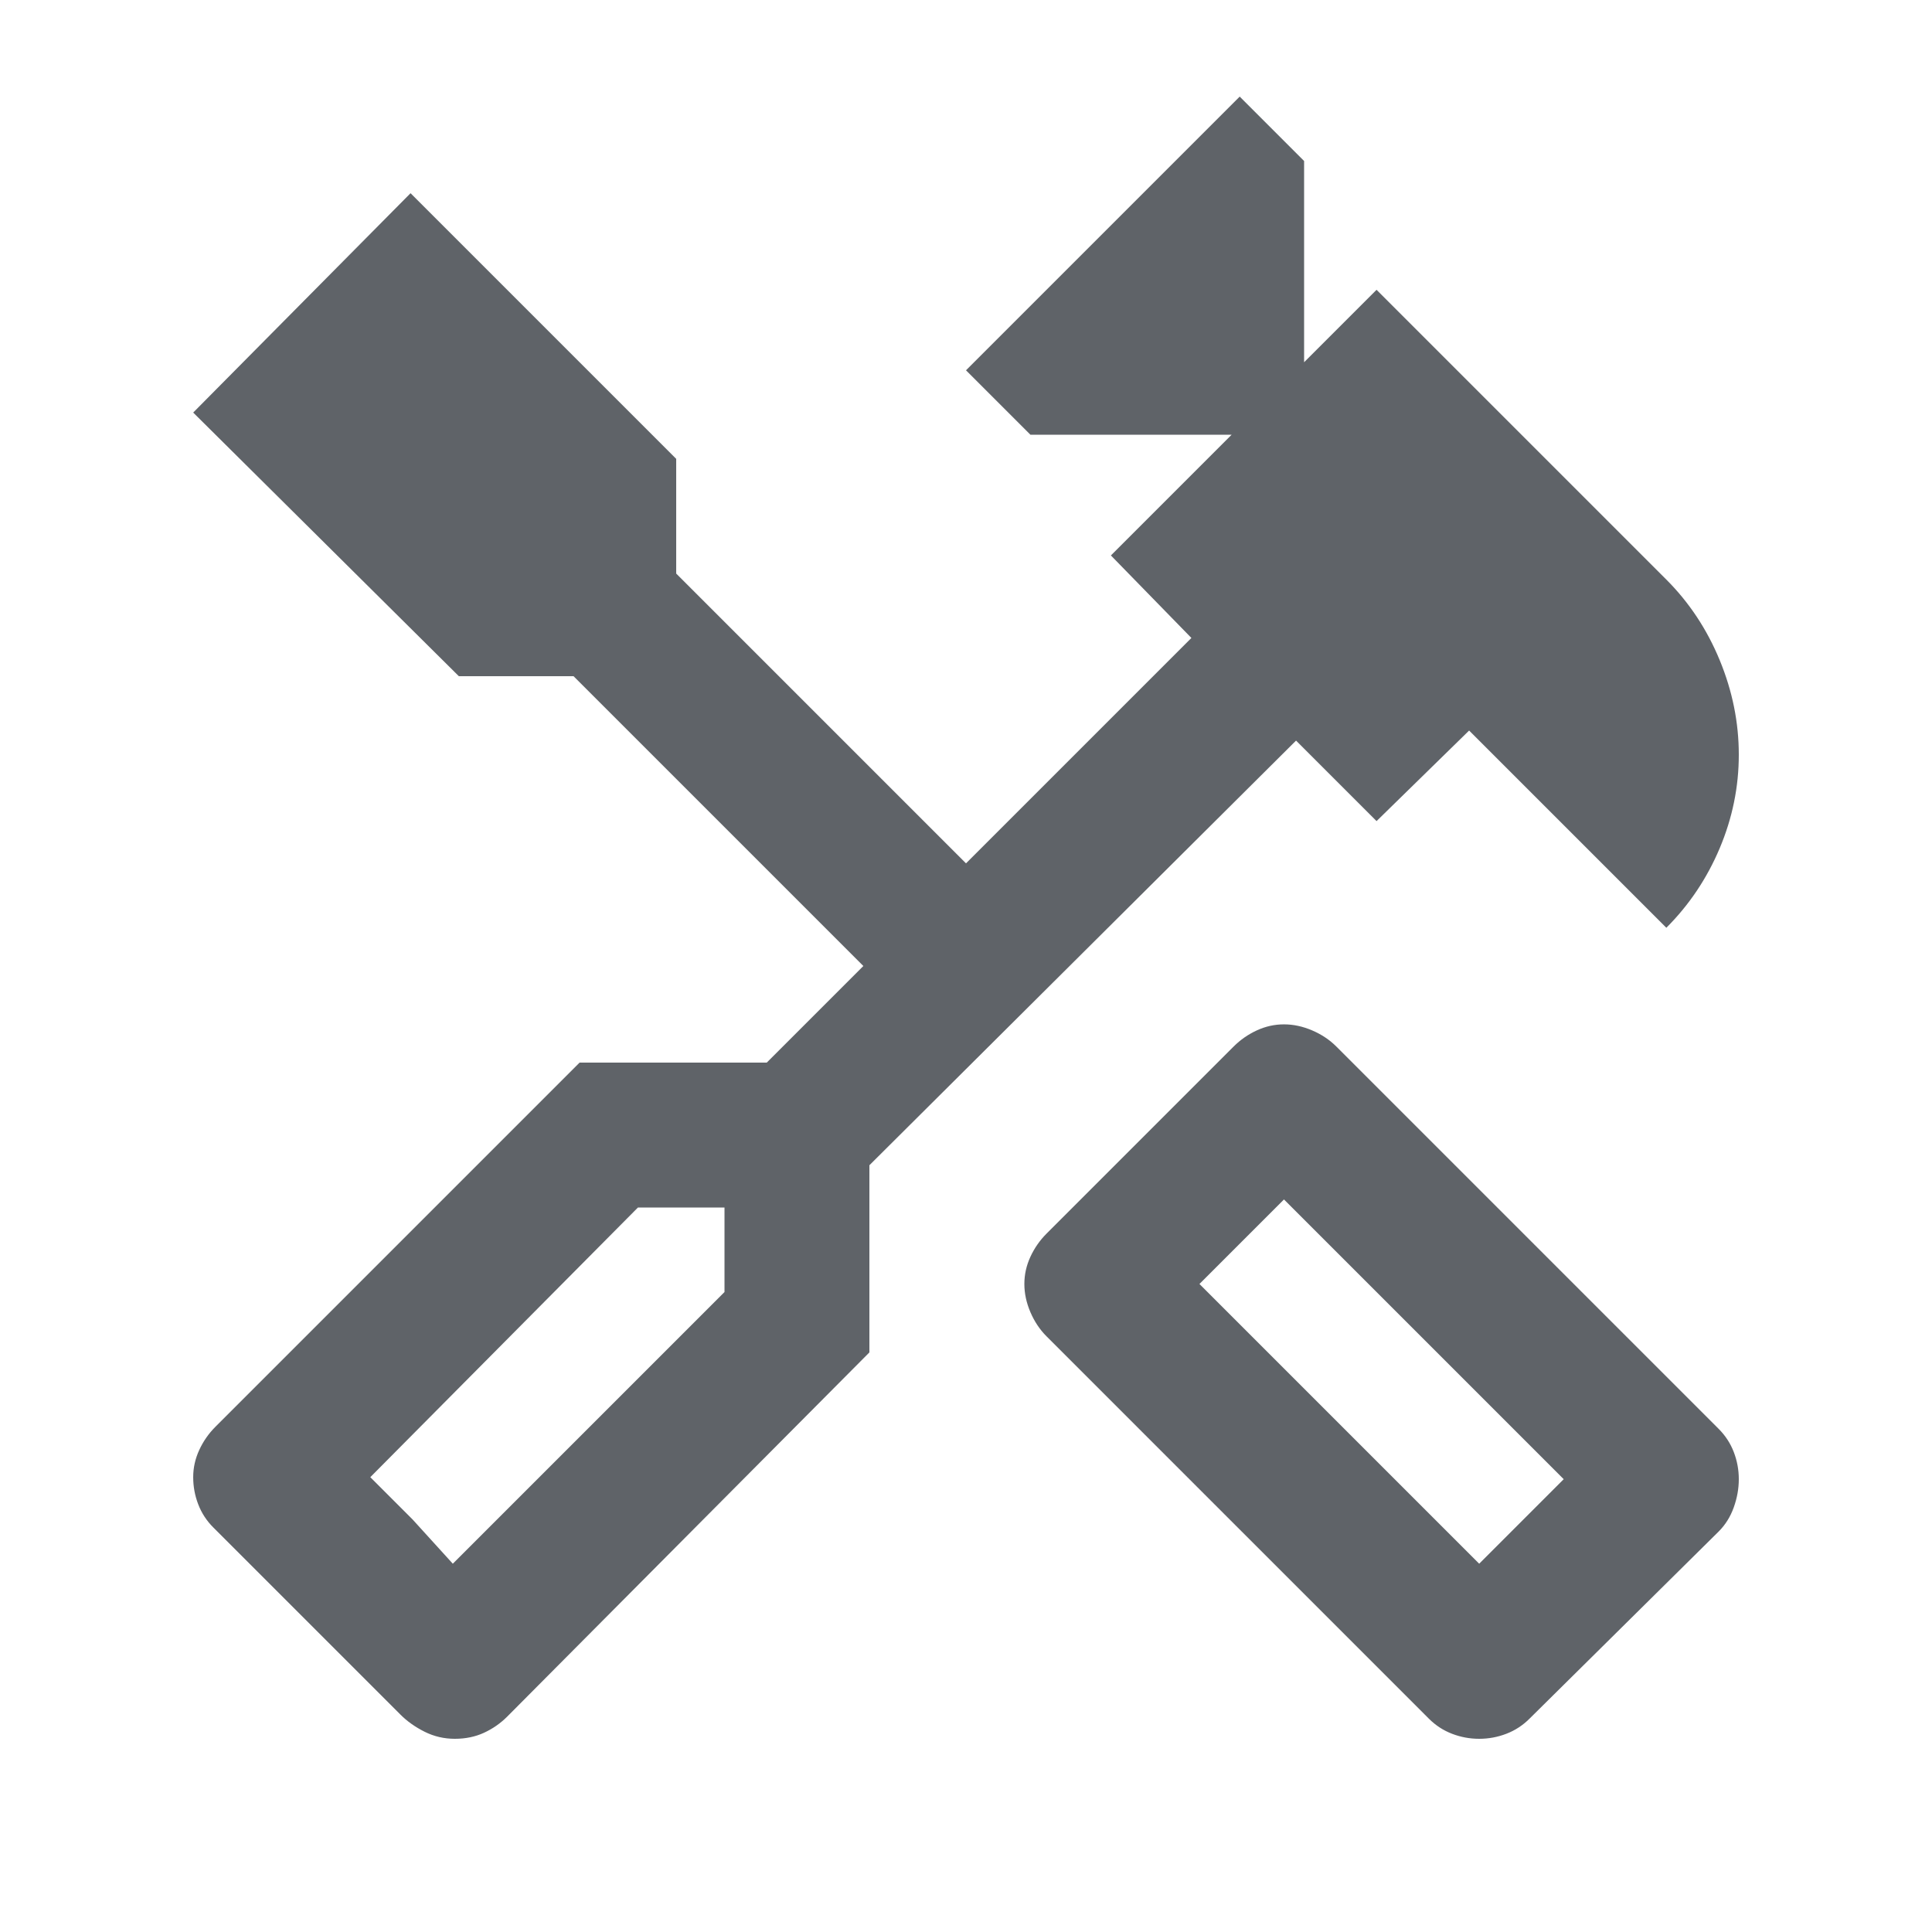
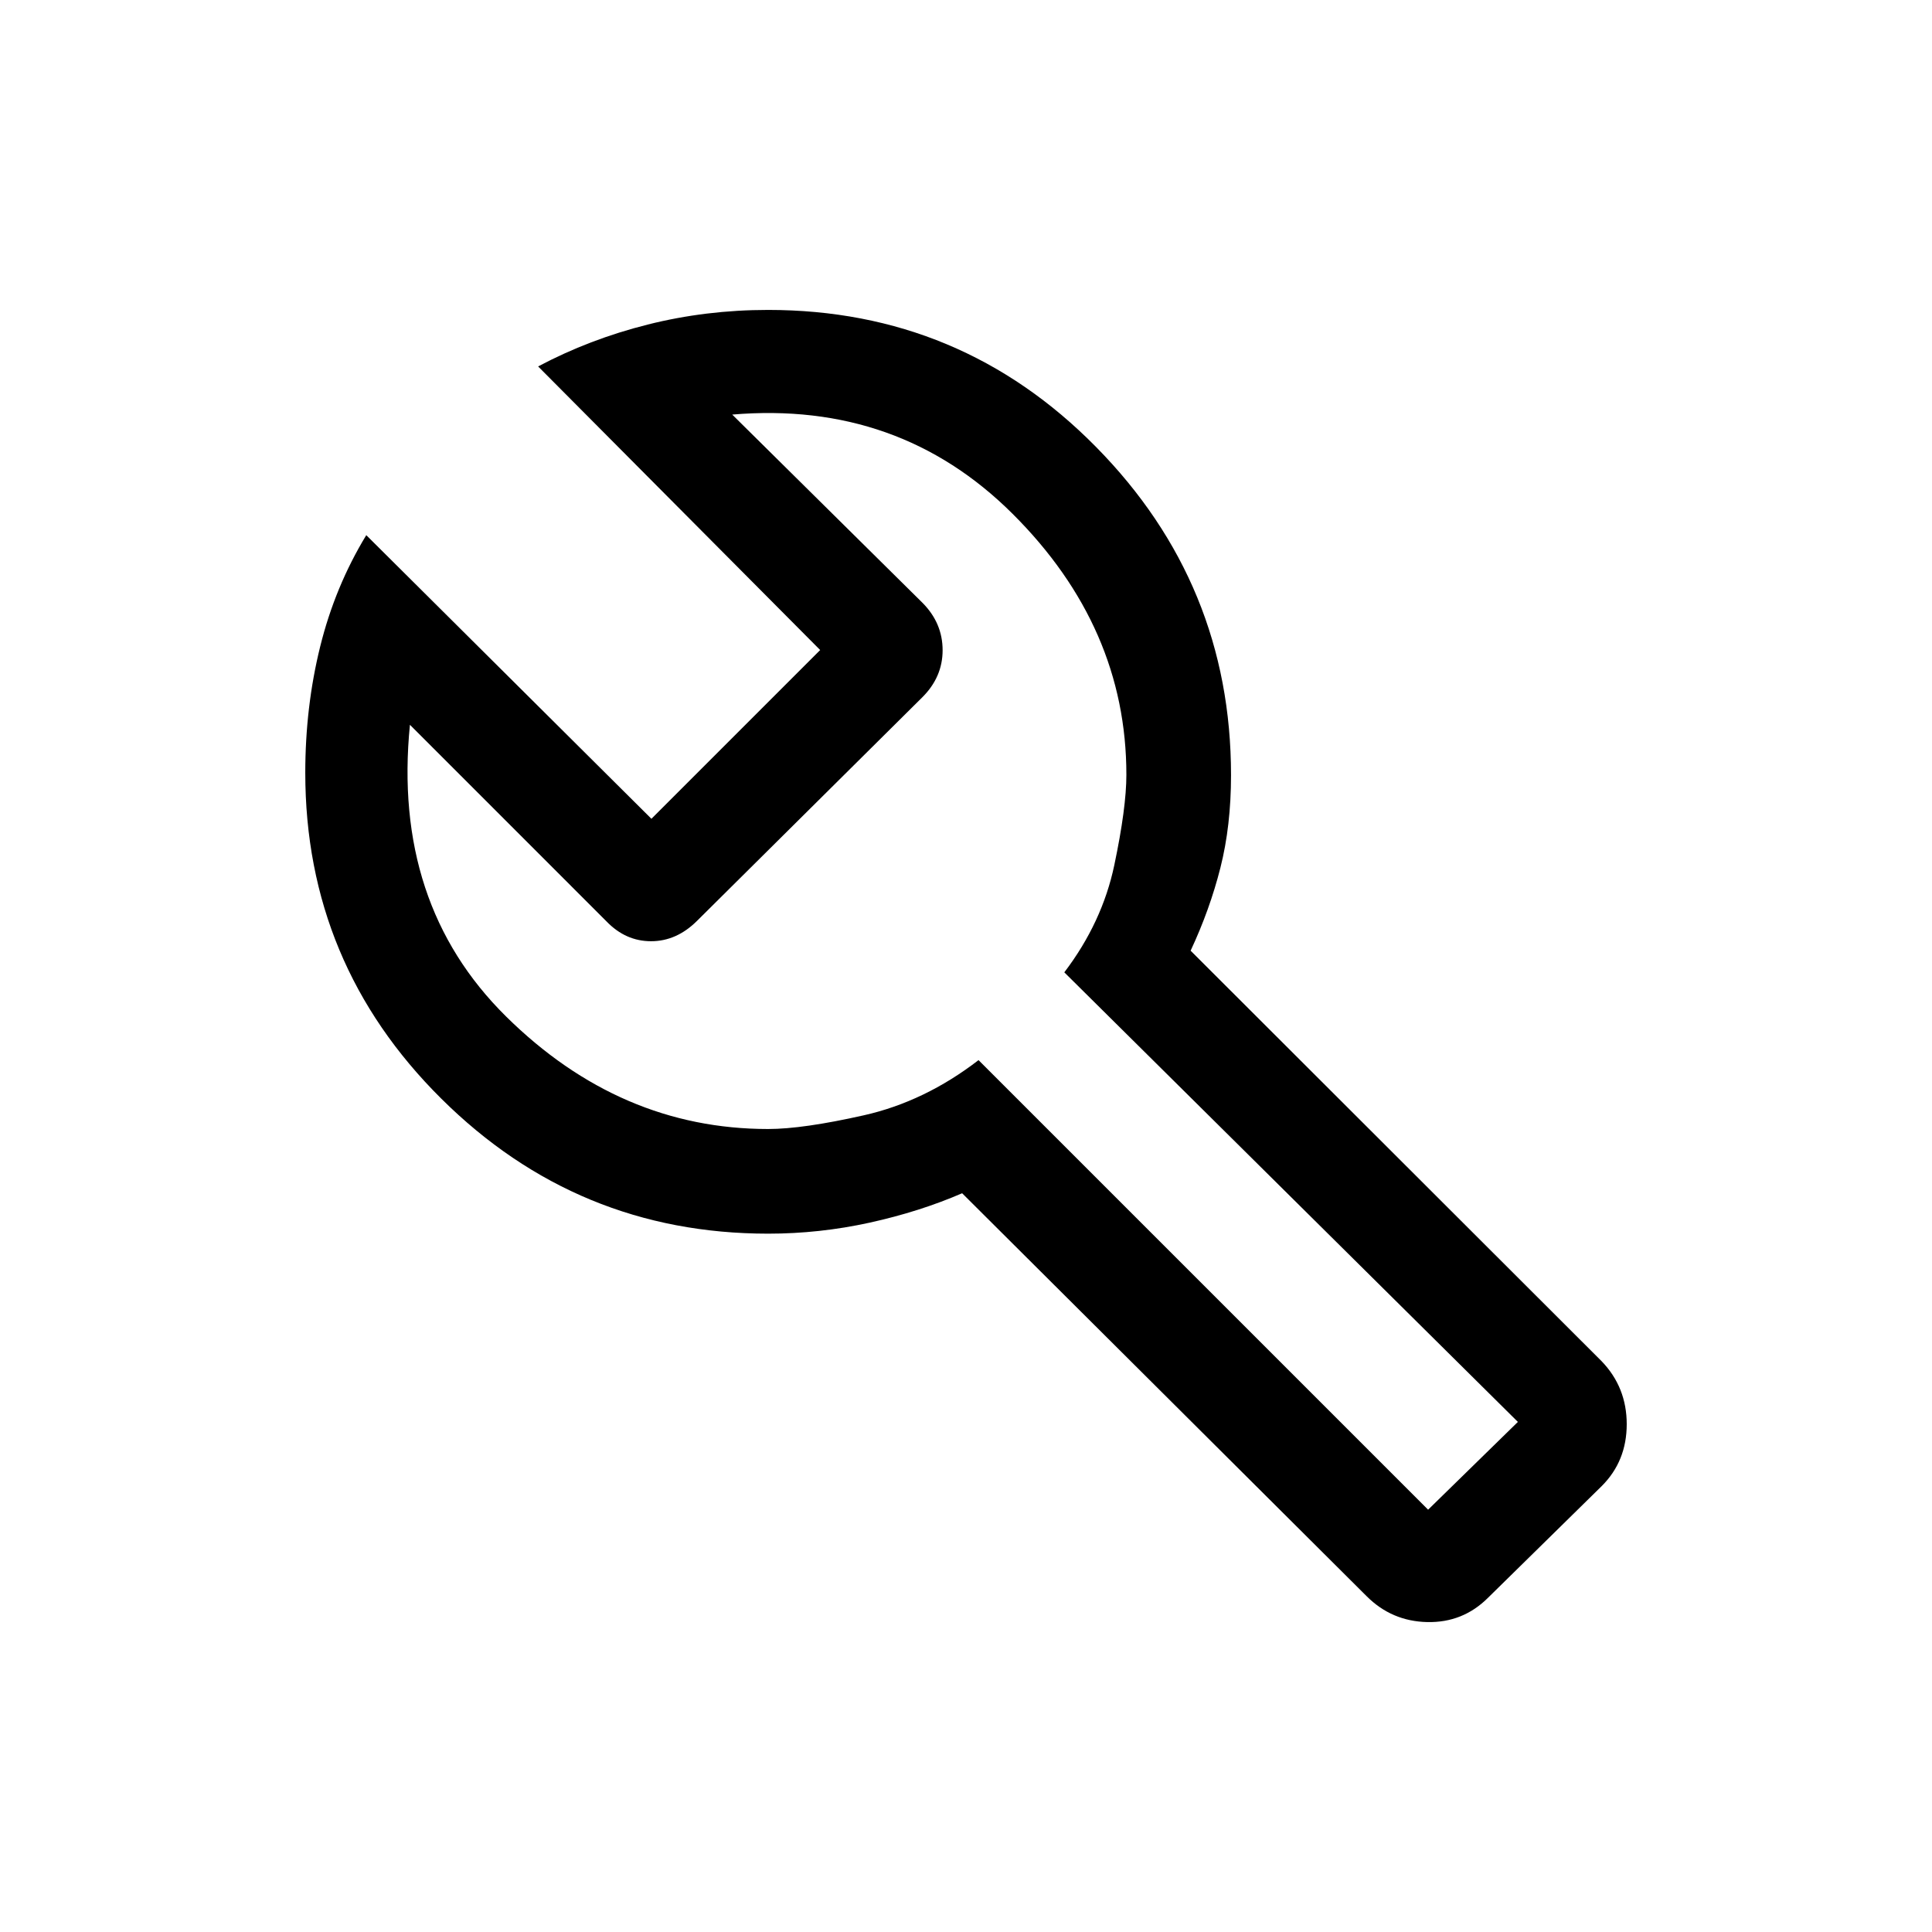
- <svg xmlns="http://www.w3.org/2000/svg" height="20px" viewBox="0 -960 960 960" width="20px" fill="#5f6368">
-   <path d="M735-96q-7 0-13.5-2.5T710-106L520-296q-5-5-8-12t-3-14q0-7 3-13.5t8-11.5l93-93q5-5 11.5-8t13.5-3q7 0 14 3t12 8l190 190q5 5 7.5 11.5T864-225q0 7-2.5 14t-7.5 12l-94 93q-5 5-11.5 7.5T735-96Zm0-87 42-42-139-139-42 42 139 139ZM226-96q-8 0-15-3.5t-12-8.5l-93-93q-5-5-7.5-11.5T96-226q0-7 3-13.5t8-11.5l181-181h93l48-48-144-144h-57L96-755l108-109 132 132v57l144 144 112-112-40-41 60-60H512l-32-32 136-136 32 32v100l36-36 144 144q17 17 26.5 40t9.5 47q0 24-9.5 46.5T828-499l-98-98-46 45-40-40-212 211v93L252-107q-5 5-11.5 8T226-96Zm-1-87 135-135v-42h-43L184-226l41 43Zm0 0-41-43 21 21 20 22Zm510 0 42-42-42 42Z" />
+ <svg xmlns="http://www.w3.org/2000/svg" height="20px" viewBox="0 -960 960 960" width="20px" fill="currentColor">
+   <path d="m679.08-166.85-201-200.23q-21.16 9.16-46.01 14.62-24.86 5.46-50.38 5.46-94.83 0-162.41-67.08-67.59-67.09-67.59-161.92 0-32.78 7.39-62.66 7.38-29.88 22.92-55.42l141.69 140.93L407.54-637 267.39-777.92q25.53-13.54 54.45-20.81t59.85-7.27q95.84 0 162.92 68.08 67.08 68.09 67.08 163.11 0 25.12-5.27 45.96-5.27 20.85-14.81 41.24l204.24 204q12.46 12.94 12.46 31.27 0 18.34-12.38 30.72l-56.63 55.63q-12.46 12.37-30.11 11.99-17.65-.39-30.11-12.85Zm30.54-42.99 44.61-43.62-225.38-223.39q18.84-24.77 24.84-53.27 6-28.5 6-44.88 0-73.38-56.54-129.69T363.84-754l94.7 93.69q9.84 10.03 9.84 23.4t-10.13 23.43L346.29-502.37q-10.14 10.06-22.78 10.06t-22.13-9.84l-97.69-97.7q-8.85 89 47.77 144.93Q308.08-399 381.69-399q17.26 0 47.52-6.81 30.25-6.8 57.02-27.42l223.39 223.39ZM476-486.46Z" />
</svg>
